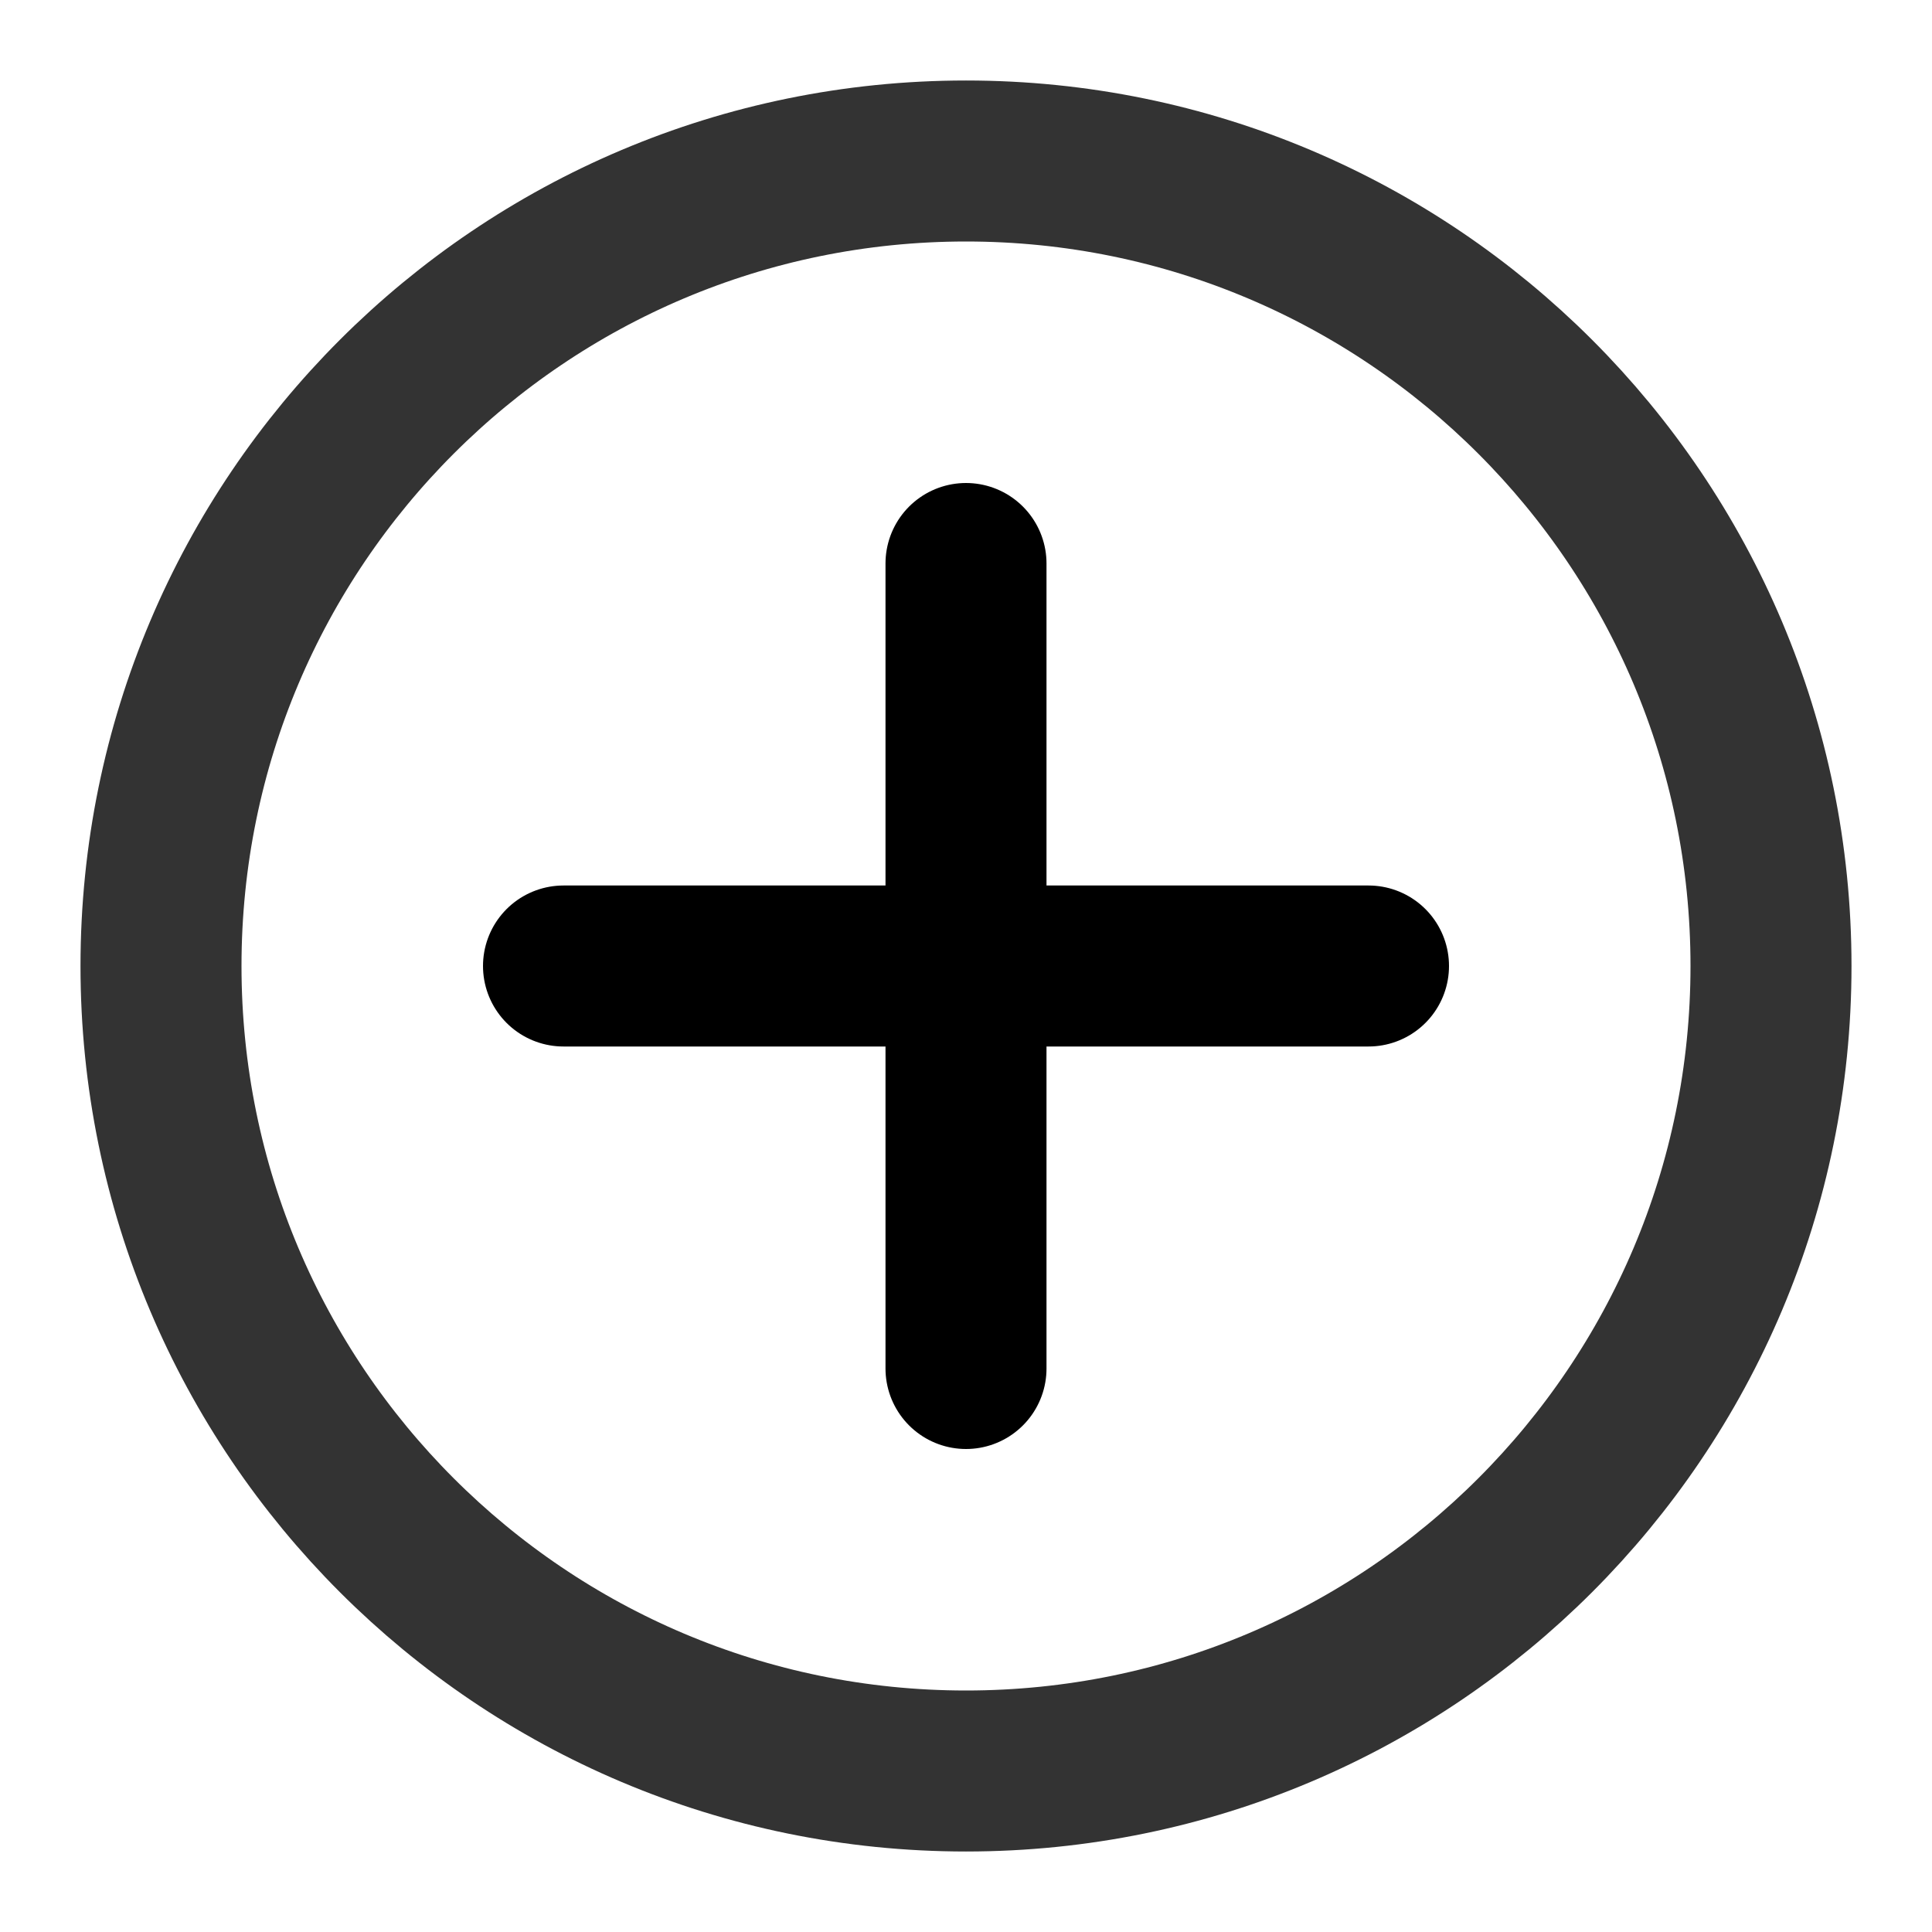
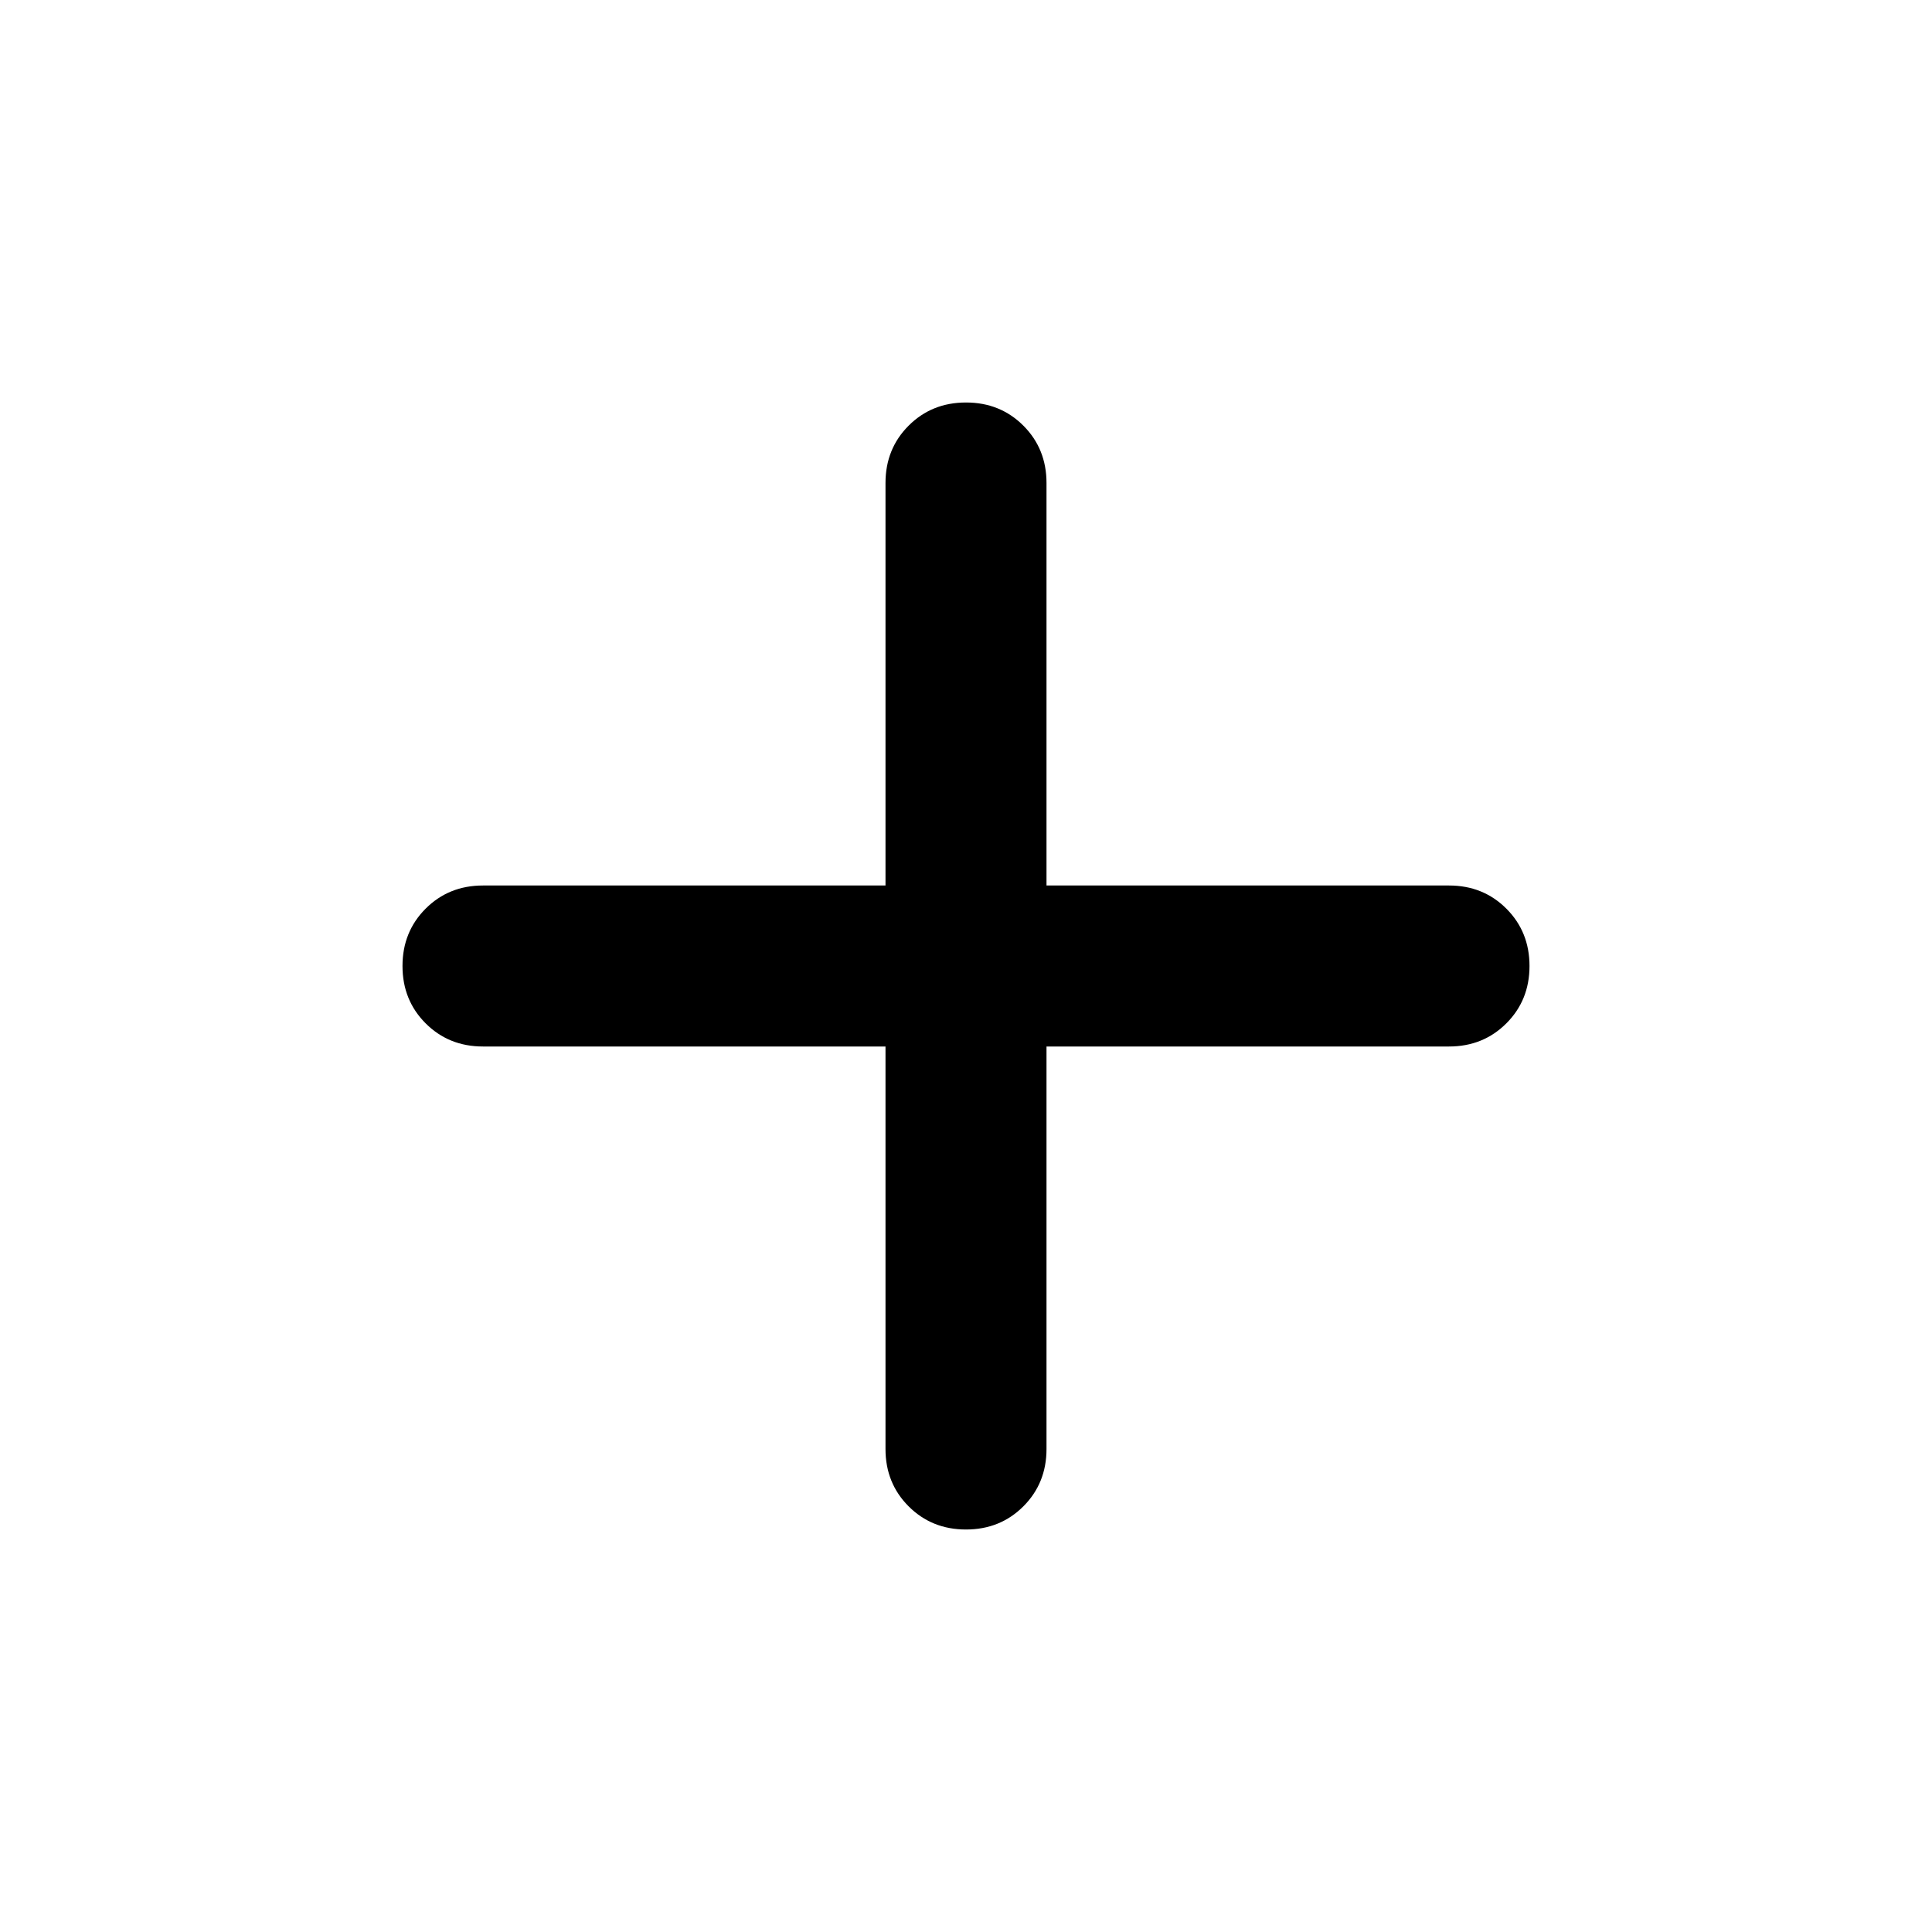
- <svg xmlns="http://www.w3.org/2000/svg" width="24" height="24" viewBox="0 0 24 24" fill="none">
-   <circle cx="12" cy="12" r="10" stroke="#000000" stroke-width="2" stroke-opacity="0.8" fill="none" />
-   <path d="M12 7V17" stroke="#000000" stroke-width="2" stroke-linecap="round" />
-   <path d="M7 12H17" stroke="#000000" stroke-width="2" stroke-linecap="round" />
+ <svg xmlns="http://www.w3.org/2000/svg" height="24px" viewBox="0 -960 960 960" width="24px" fill="#000000">
+   <path d="M440-440H240q-17 0-28.5-11.5T200-480q0-17 11.5-28.5T240-520h200v-200q0-17 11.5-28.5T480-760q17 0 28.5 11.5T520-720v200h200q17 0 28.5 11.5T760-480q0 17-11.5 28.5T720-440H520v200q0 17-11.5 28.5T480-200q-17 0-28.5-11.5T440-240v-200Z" />
</svg>
